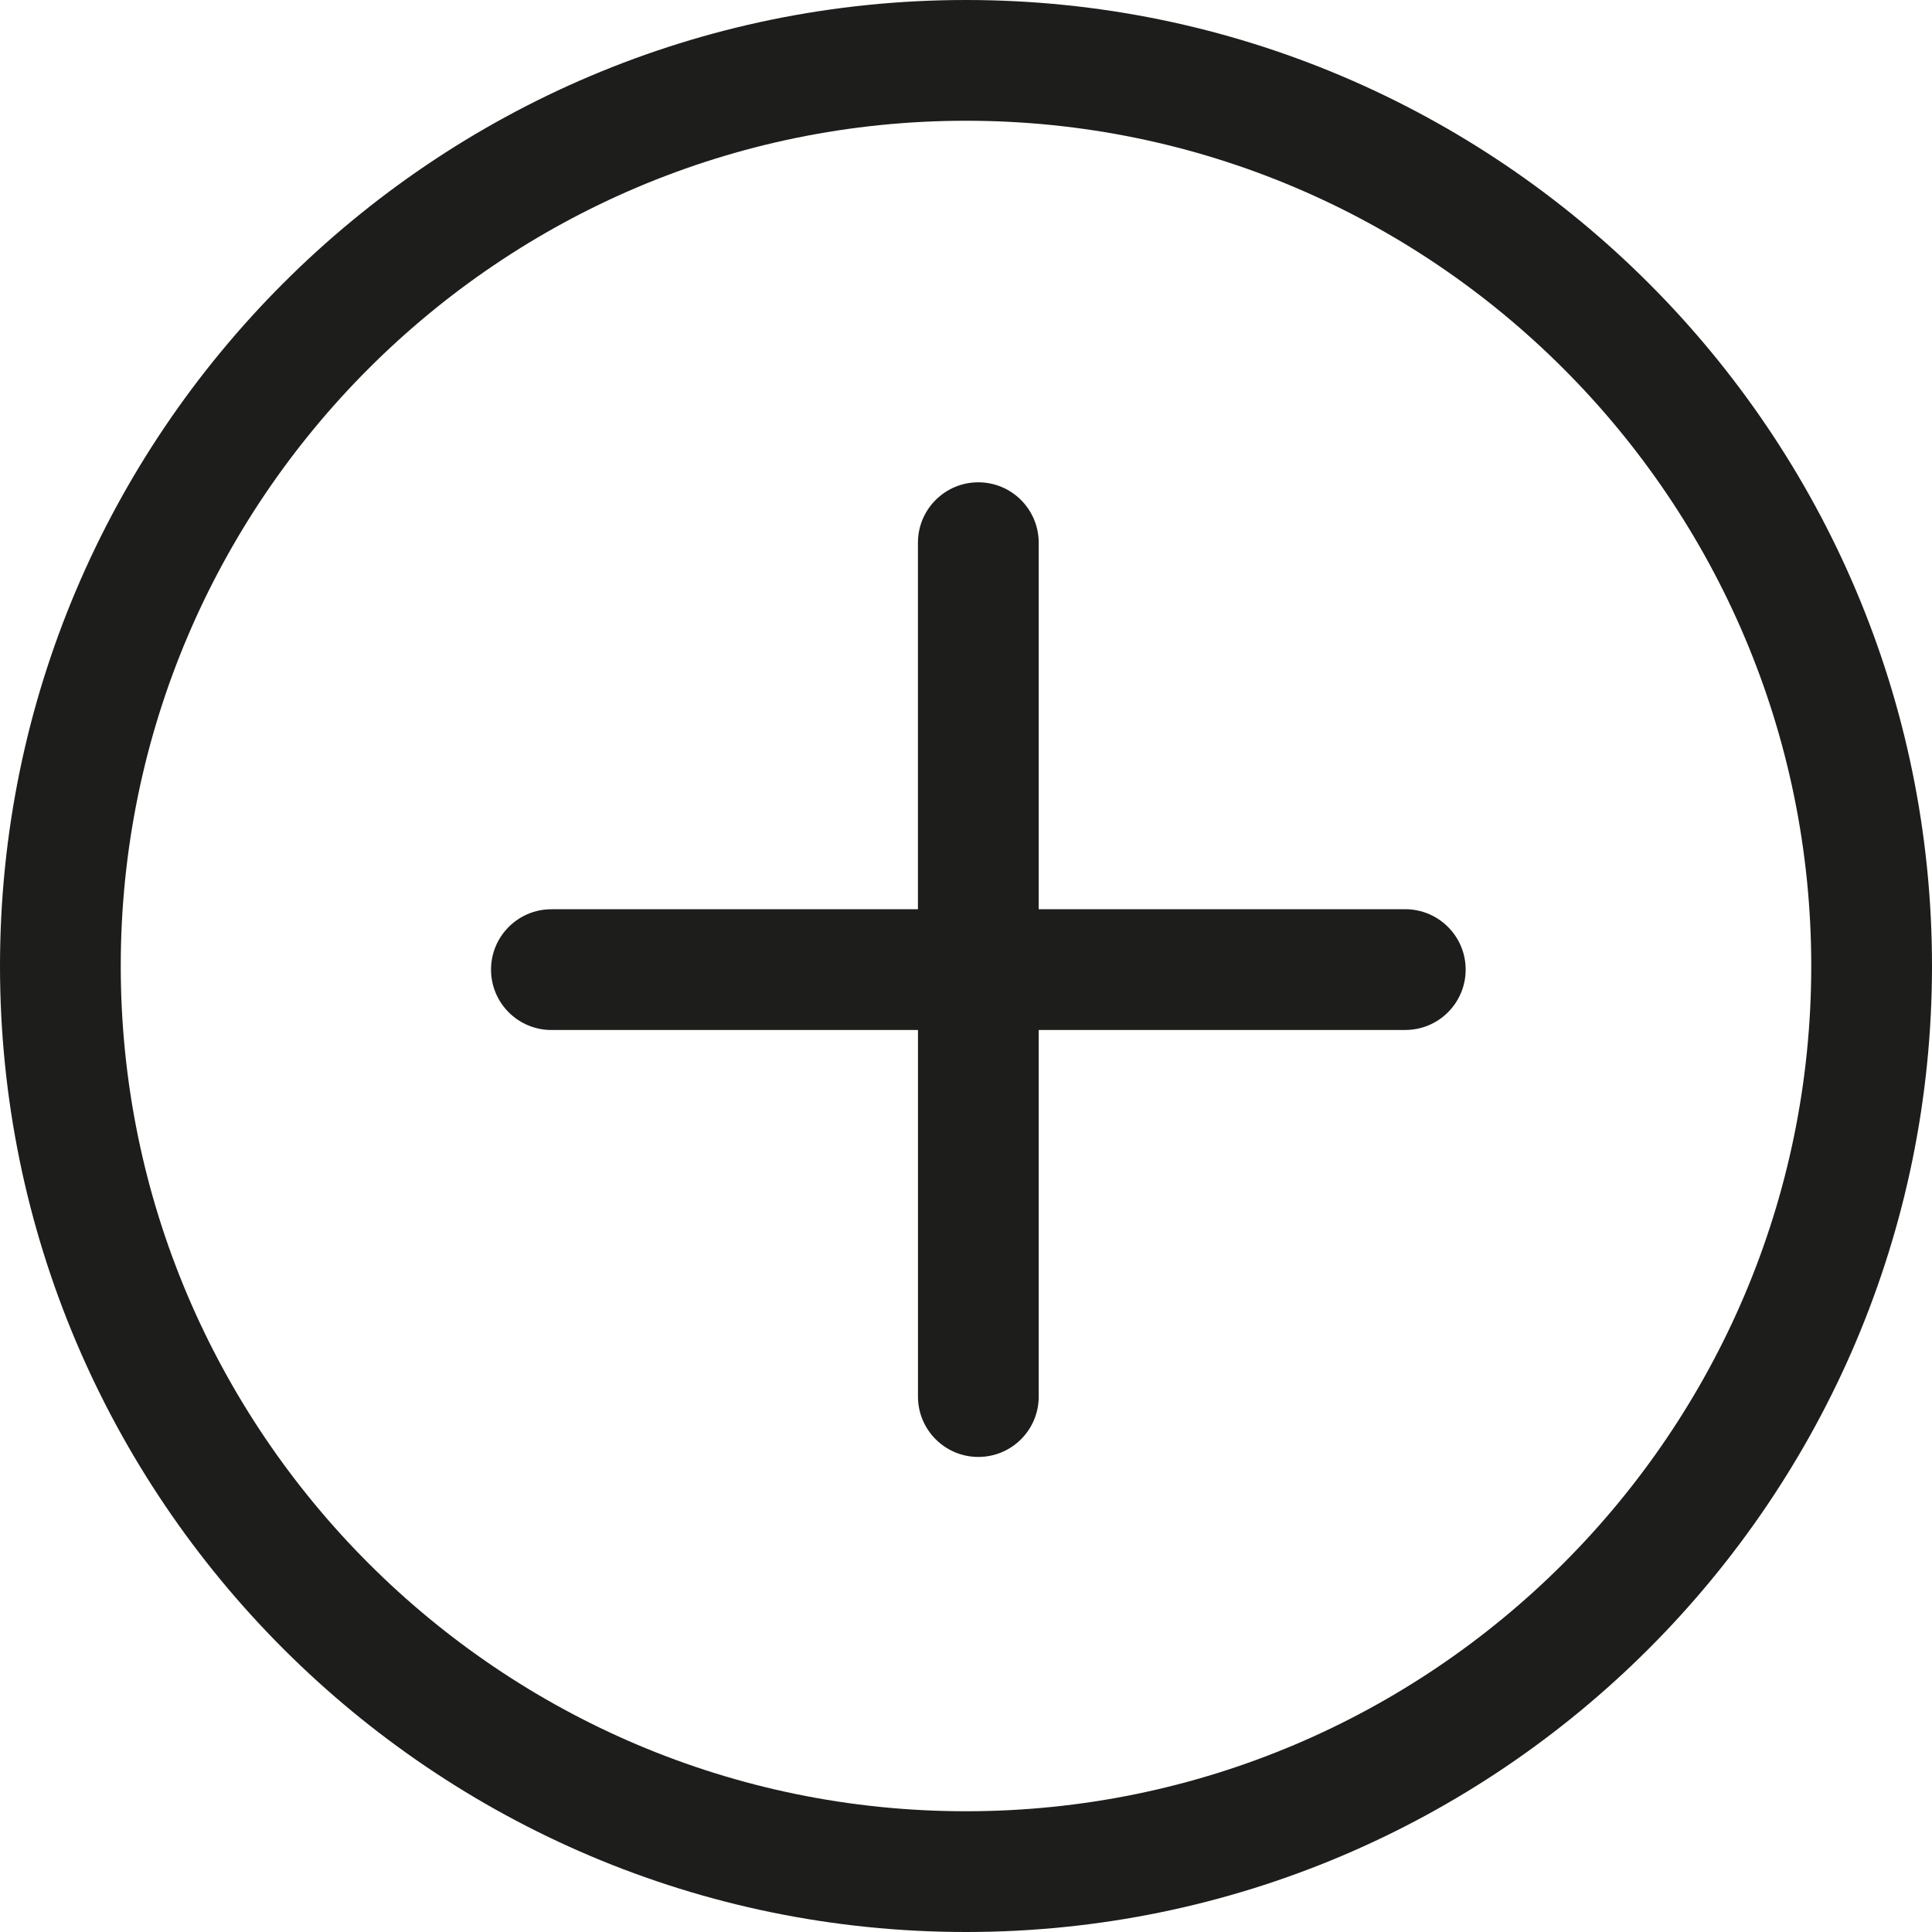
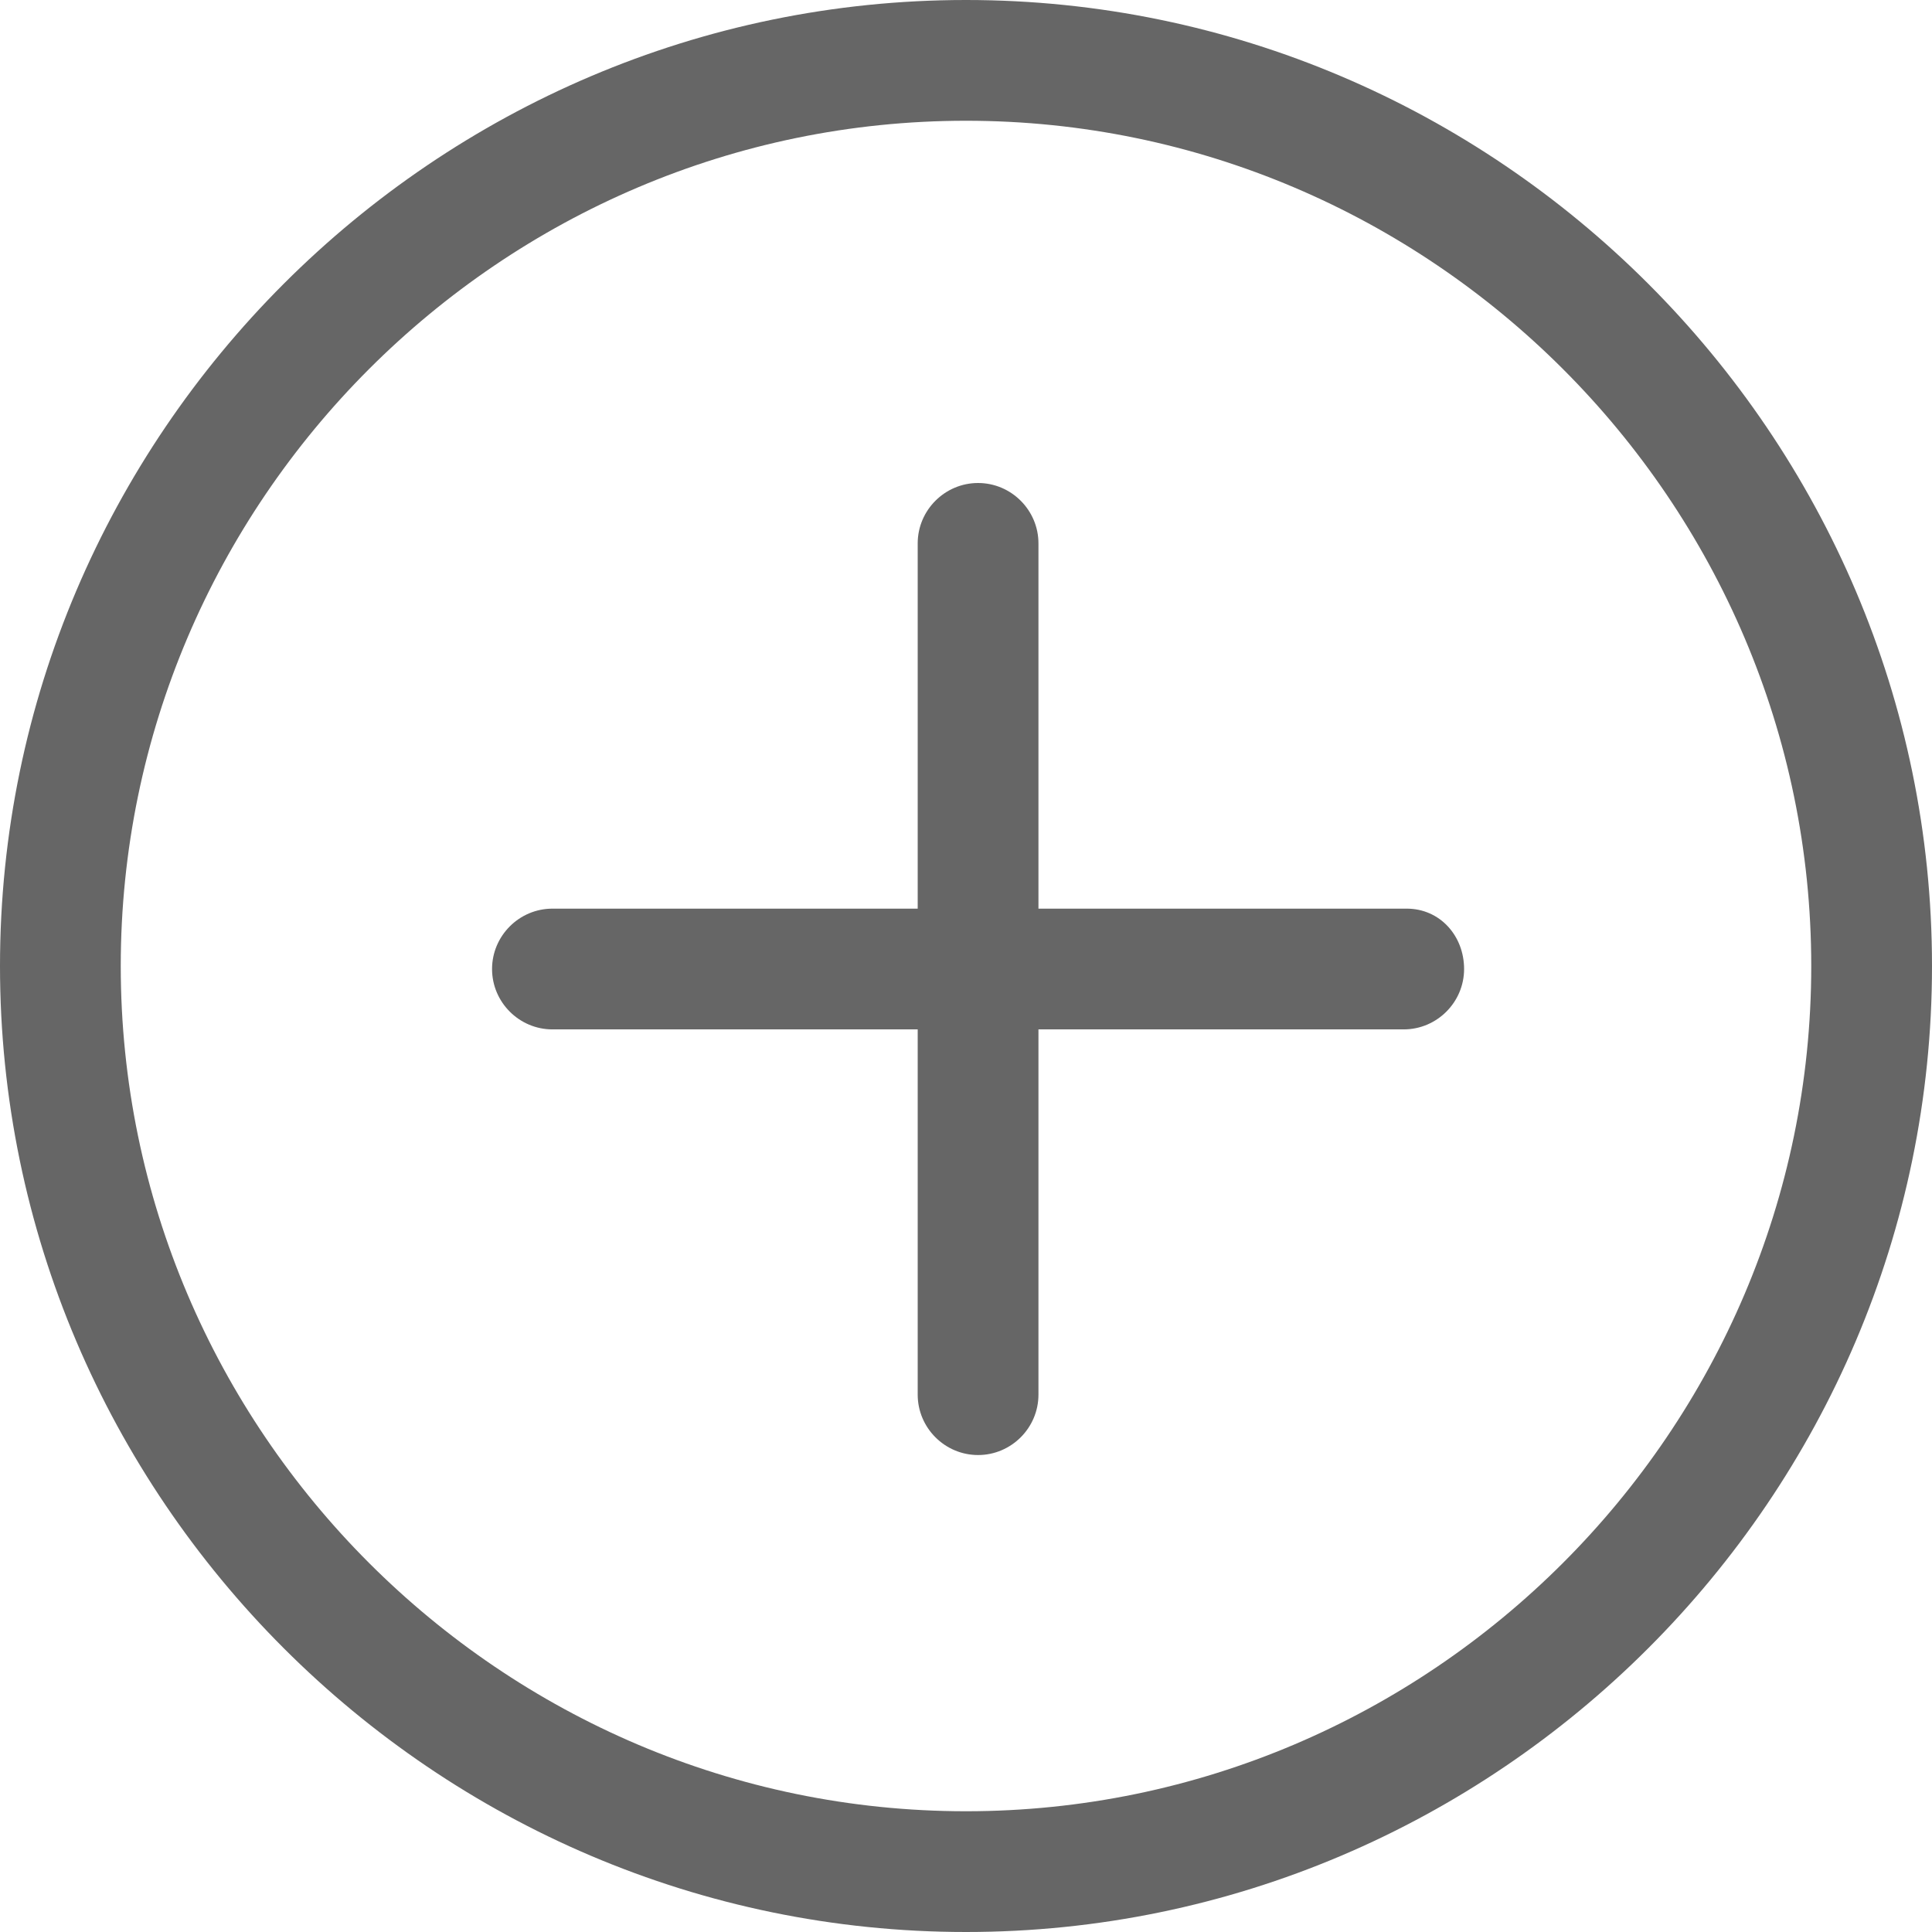
- <svg xmlns="http://www.w3.org/2000/svg" width="64" version="1.1" height="64" viewBox="0 0 64 64" enable-background="new 0 0 64 64">
+ <svg xmlns="http://www.w3.org/2000/svg" version="1.1" baseProfile="tiny" id="Слой_1" x="0px" y="0px" viewBox="0 0 64 64" xml:space="preserve">
  <g>
-     <g fill="#1D1D1B">
-       <path d="m46.551,30.119h-12.143v-12.142c0-1.104-0.895-2-2-2s-2,0.896-2,2v12.143h-12.142c-1.105,0-2,0.896-2,2s0.895,2 2,2h12.143v12.143c0,1.104 0.895,2 2,2s2-0.896 2-2v-12.144h12.143c1.105,0 2-0.896 2-2s-0.896-2-2.001-2z" />
-       <path d="M32,0C14.355,0,0,14.355,0,32s14.355,32,32,32s32-14.355,32-32S49.645,0,32,0z M32,60    C16.561,60,4,47.439,4,32S16.561,4,32,4s28,12.561,28,28S47.439,60,32,60z" />
+     <g>
+       <path fill="#666666" d="M46.6,30.1H34.4V18c0-1.1-0.9-2-2-2s-2,0.9-2,2v12.1H18.3c-1.1,0-2,0.9-2,2s0.9,2,2,2h12.1v12.1    c0,1.1,0.9,2,2,2s2-0.9,2-2V34.1h12.1c1.1,0,2-0.9,2-2S47.7,30.1,46.6,30.1z" />
+       <path fill="#666666" d="M32,0C14.4,0,0,14.4,0,32s14.4,32,32,32s32-14.4,32-32S49.6,0,32,0z M32,60C16.6,60,4,47.4,4,32    S16.6,4,32,4s28,12.6,28,28S47.4,60,32,60z" />
    </g>
  </g>
</svg>
